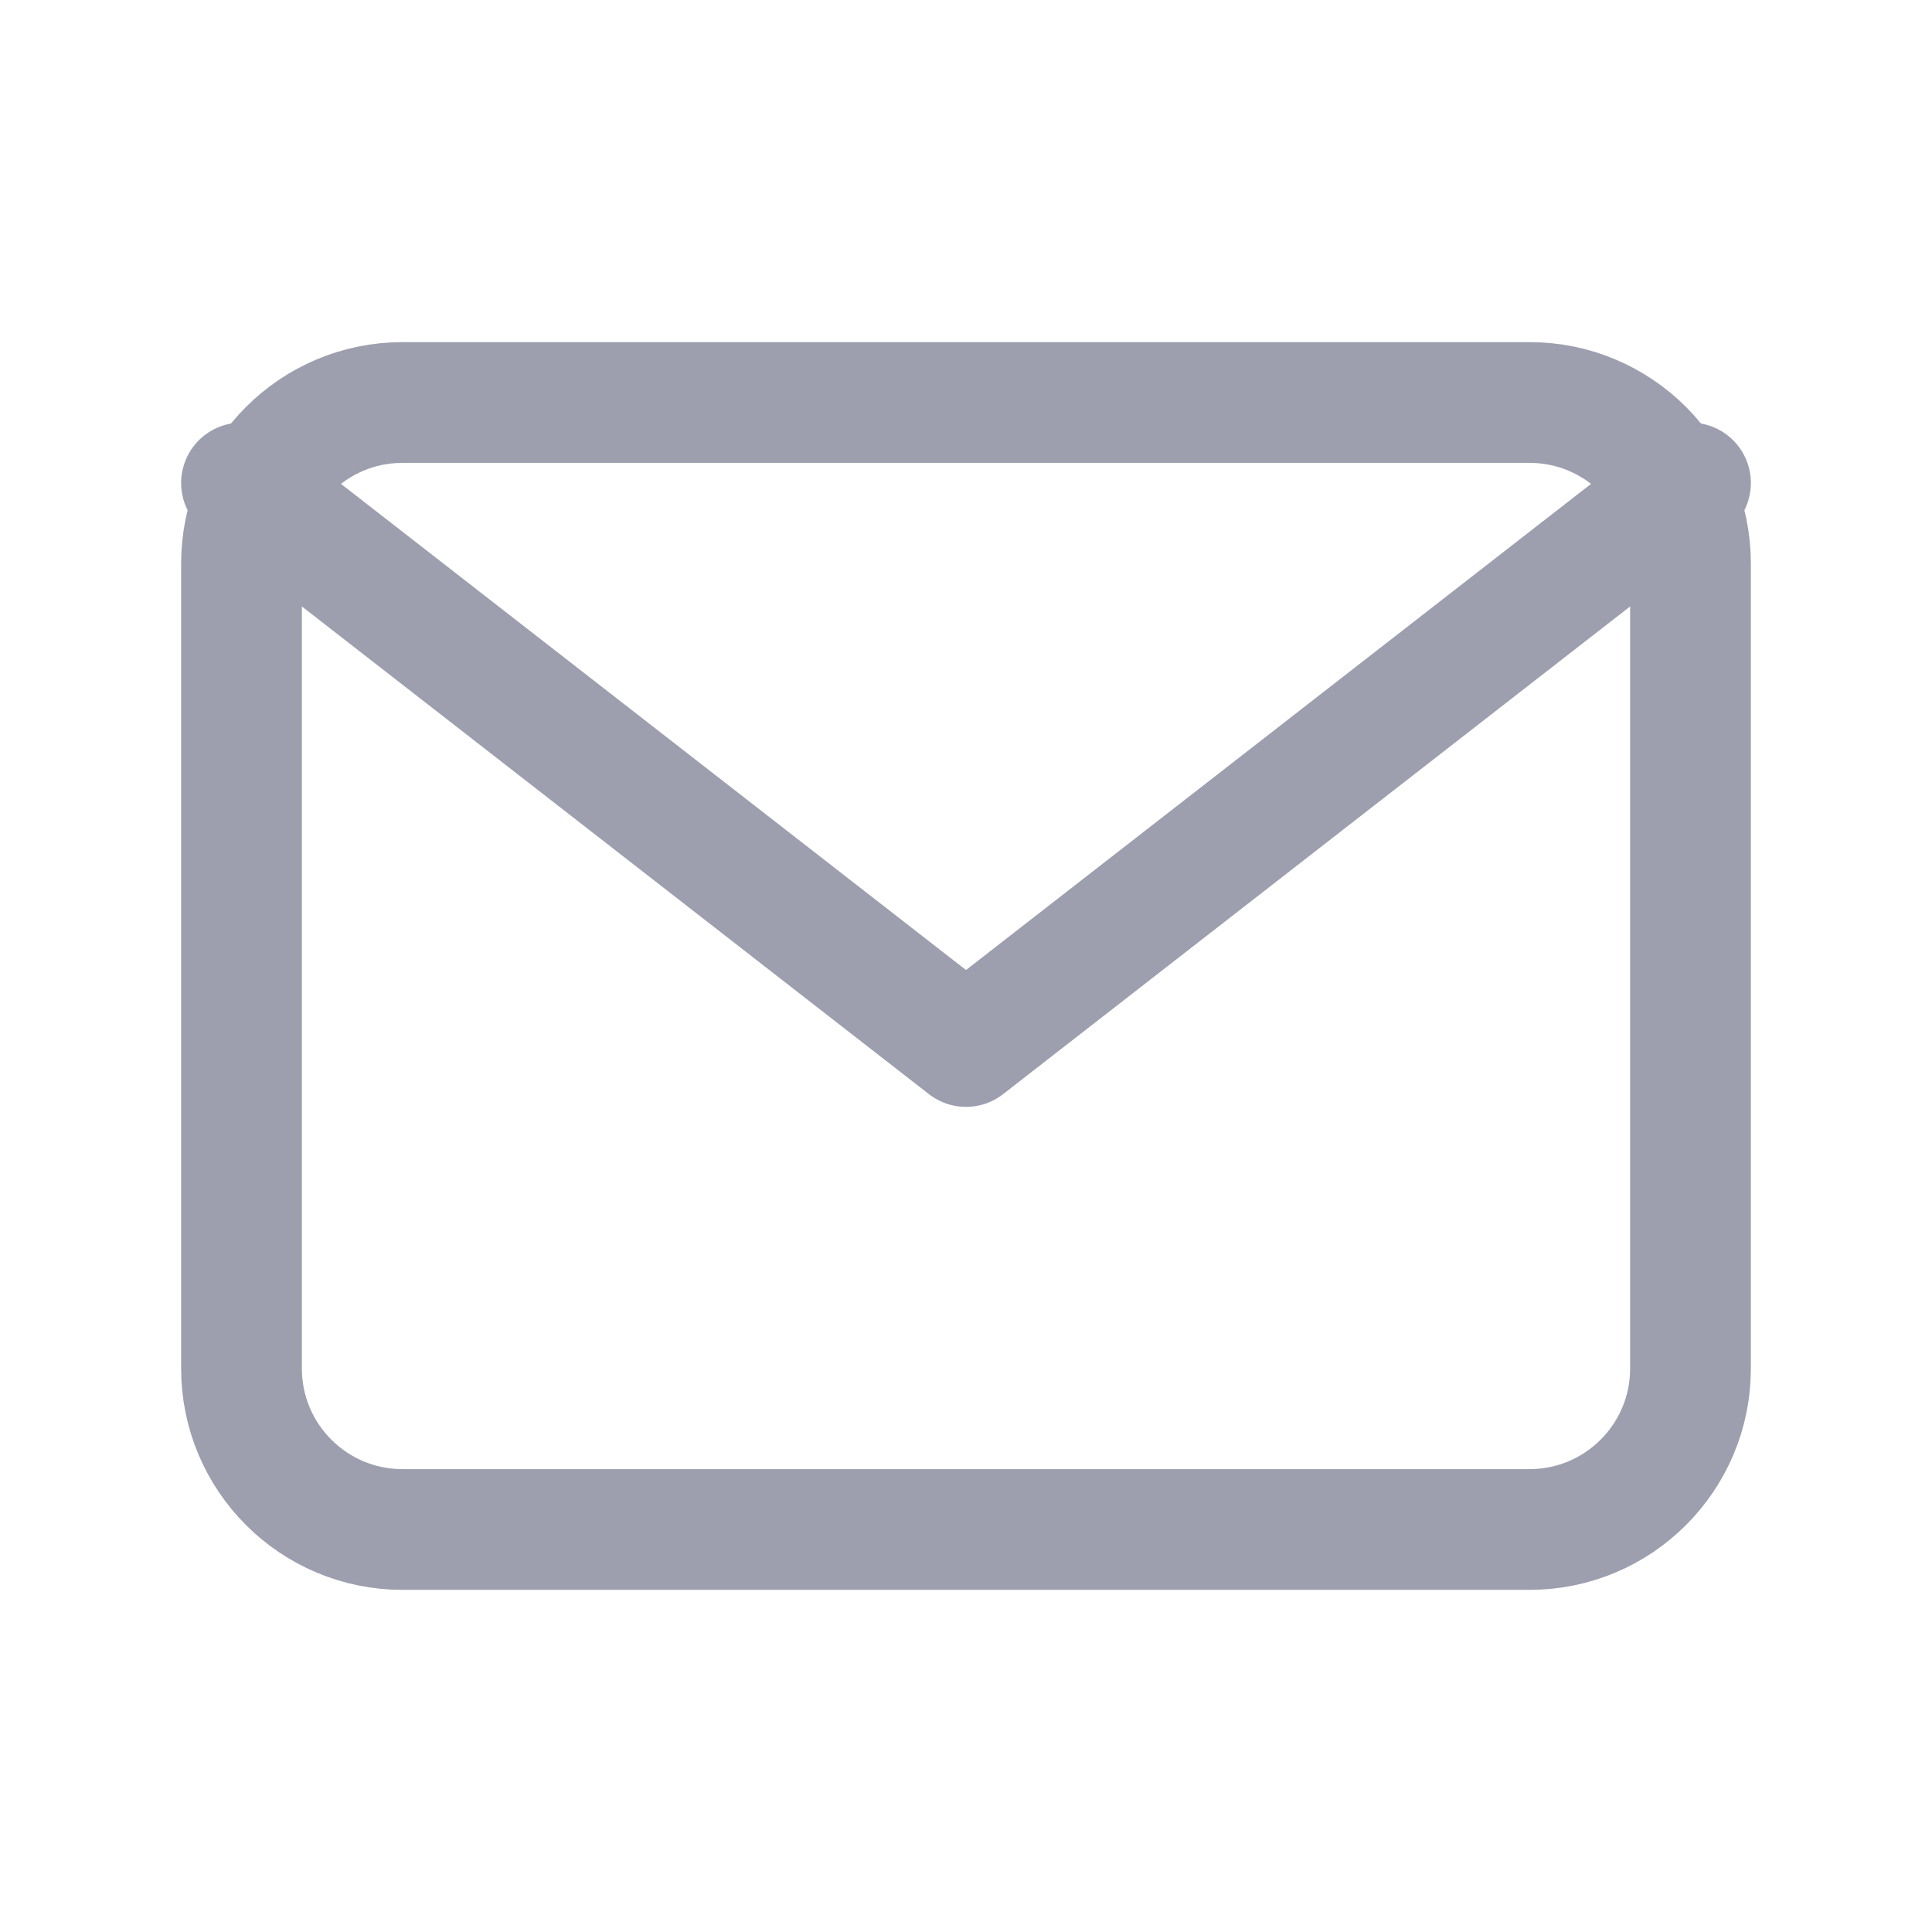
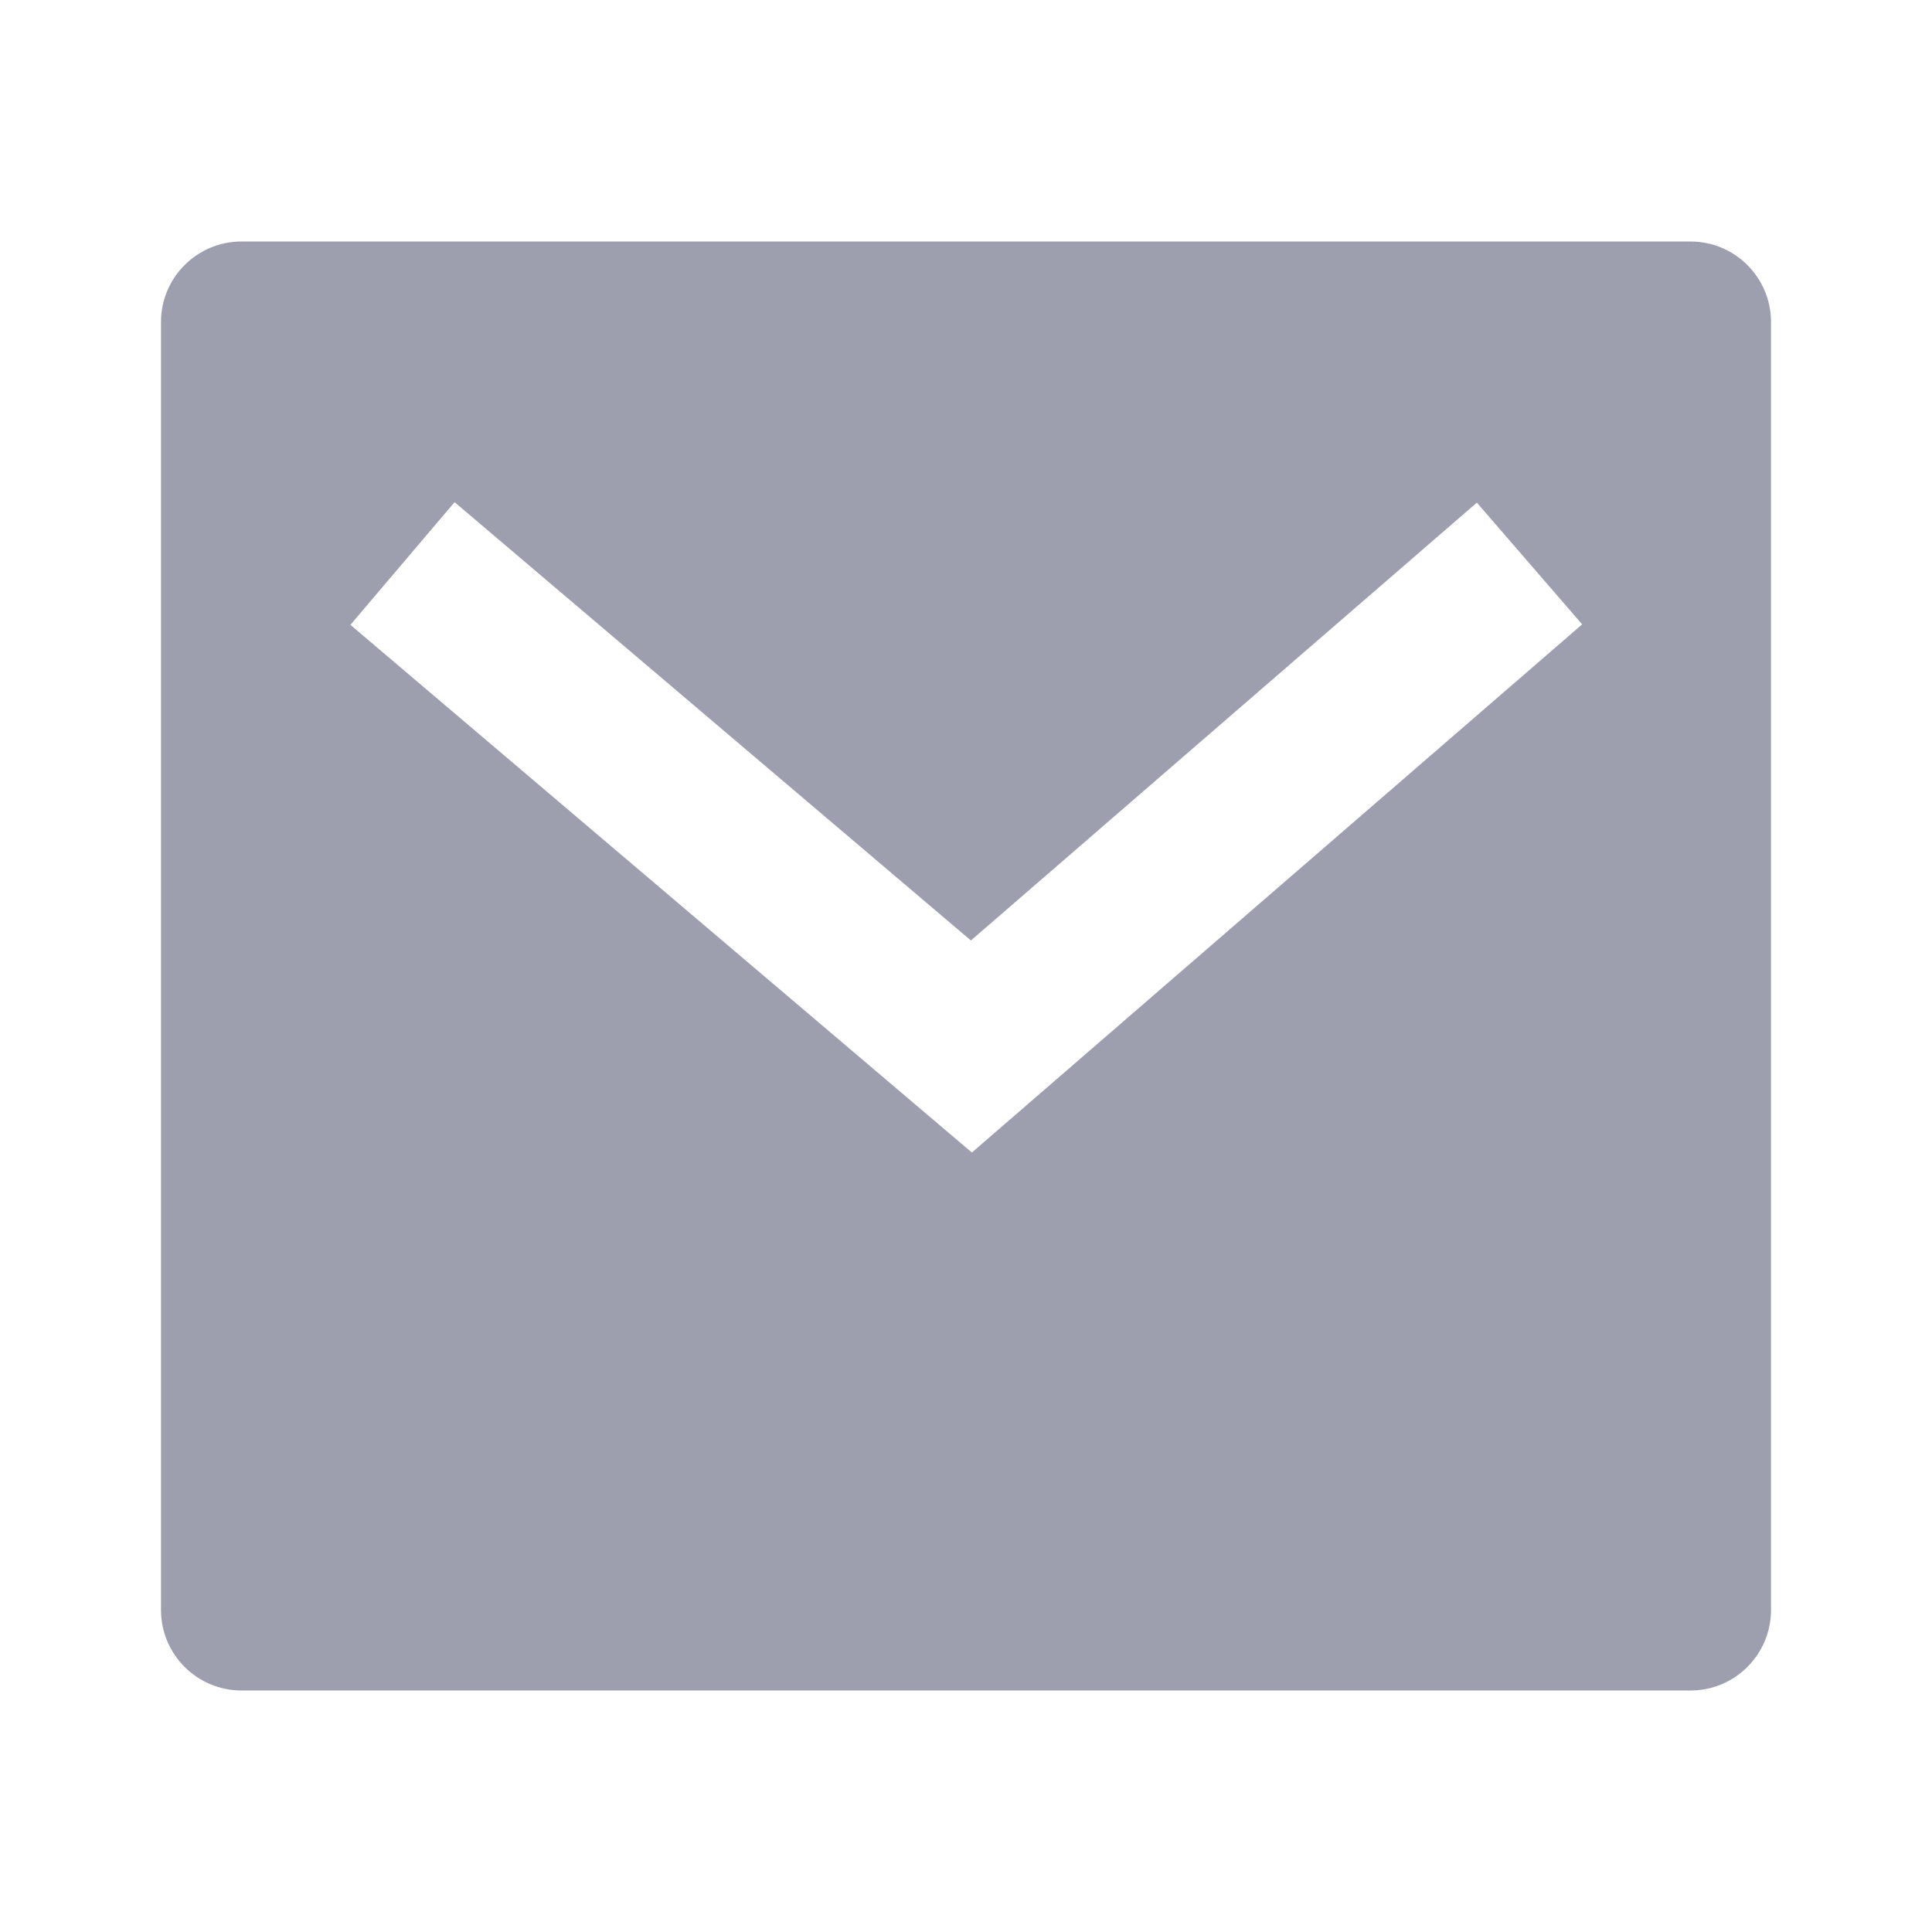
- <svg xmlns="http://www.w3.org/2000/svg" width="24" height="24" viewBox="0 0 24 24" fill="none" stroke="#9D9FAE" stroke-width="1.5" stroke-linecap="round" stroke-linejoin="round">
-   <rect x="3" y="5" width="18" height="14" rx="2" />
-   <path d="m3 6 9 7 9-7" />
+ <svg xmlns="http://www.w3.org/2000/svg" width="24" height="24" viewBox="0 0 24 24" fill="#9D9FAE">
+   <path d="M3 3H21C21.552 3 22 3.448 22 4V20C22 20.552 21.552 21 21 21H3C2.448 21 2 20.552 2 20V4C2 3.448 2.448 3 3 3ZM12.061 11.683L5.647 6.238L4.353 7.762L12.073 14.317L19.654 7.756L18.346 6.244L12.061 11.683Z" />
</svg>
